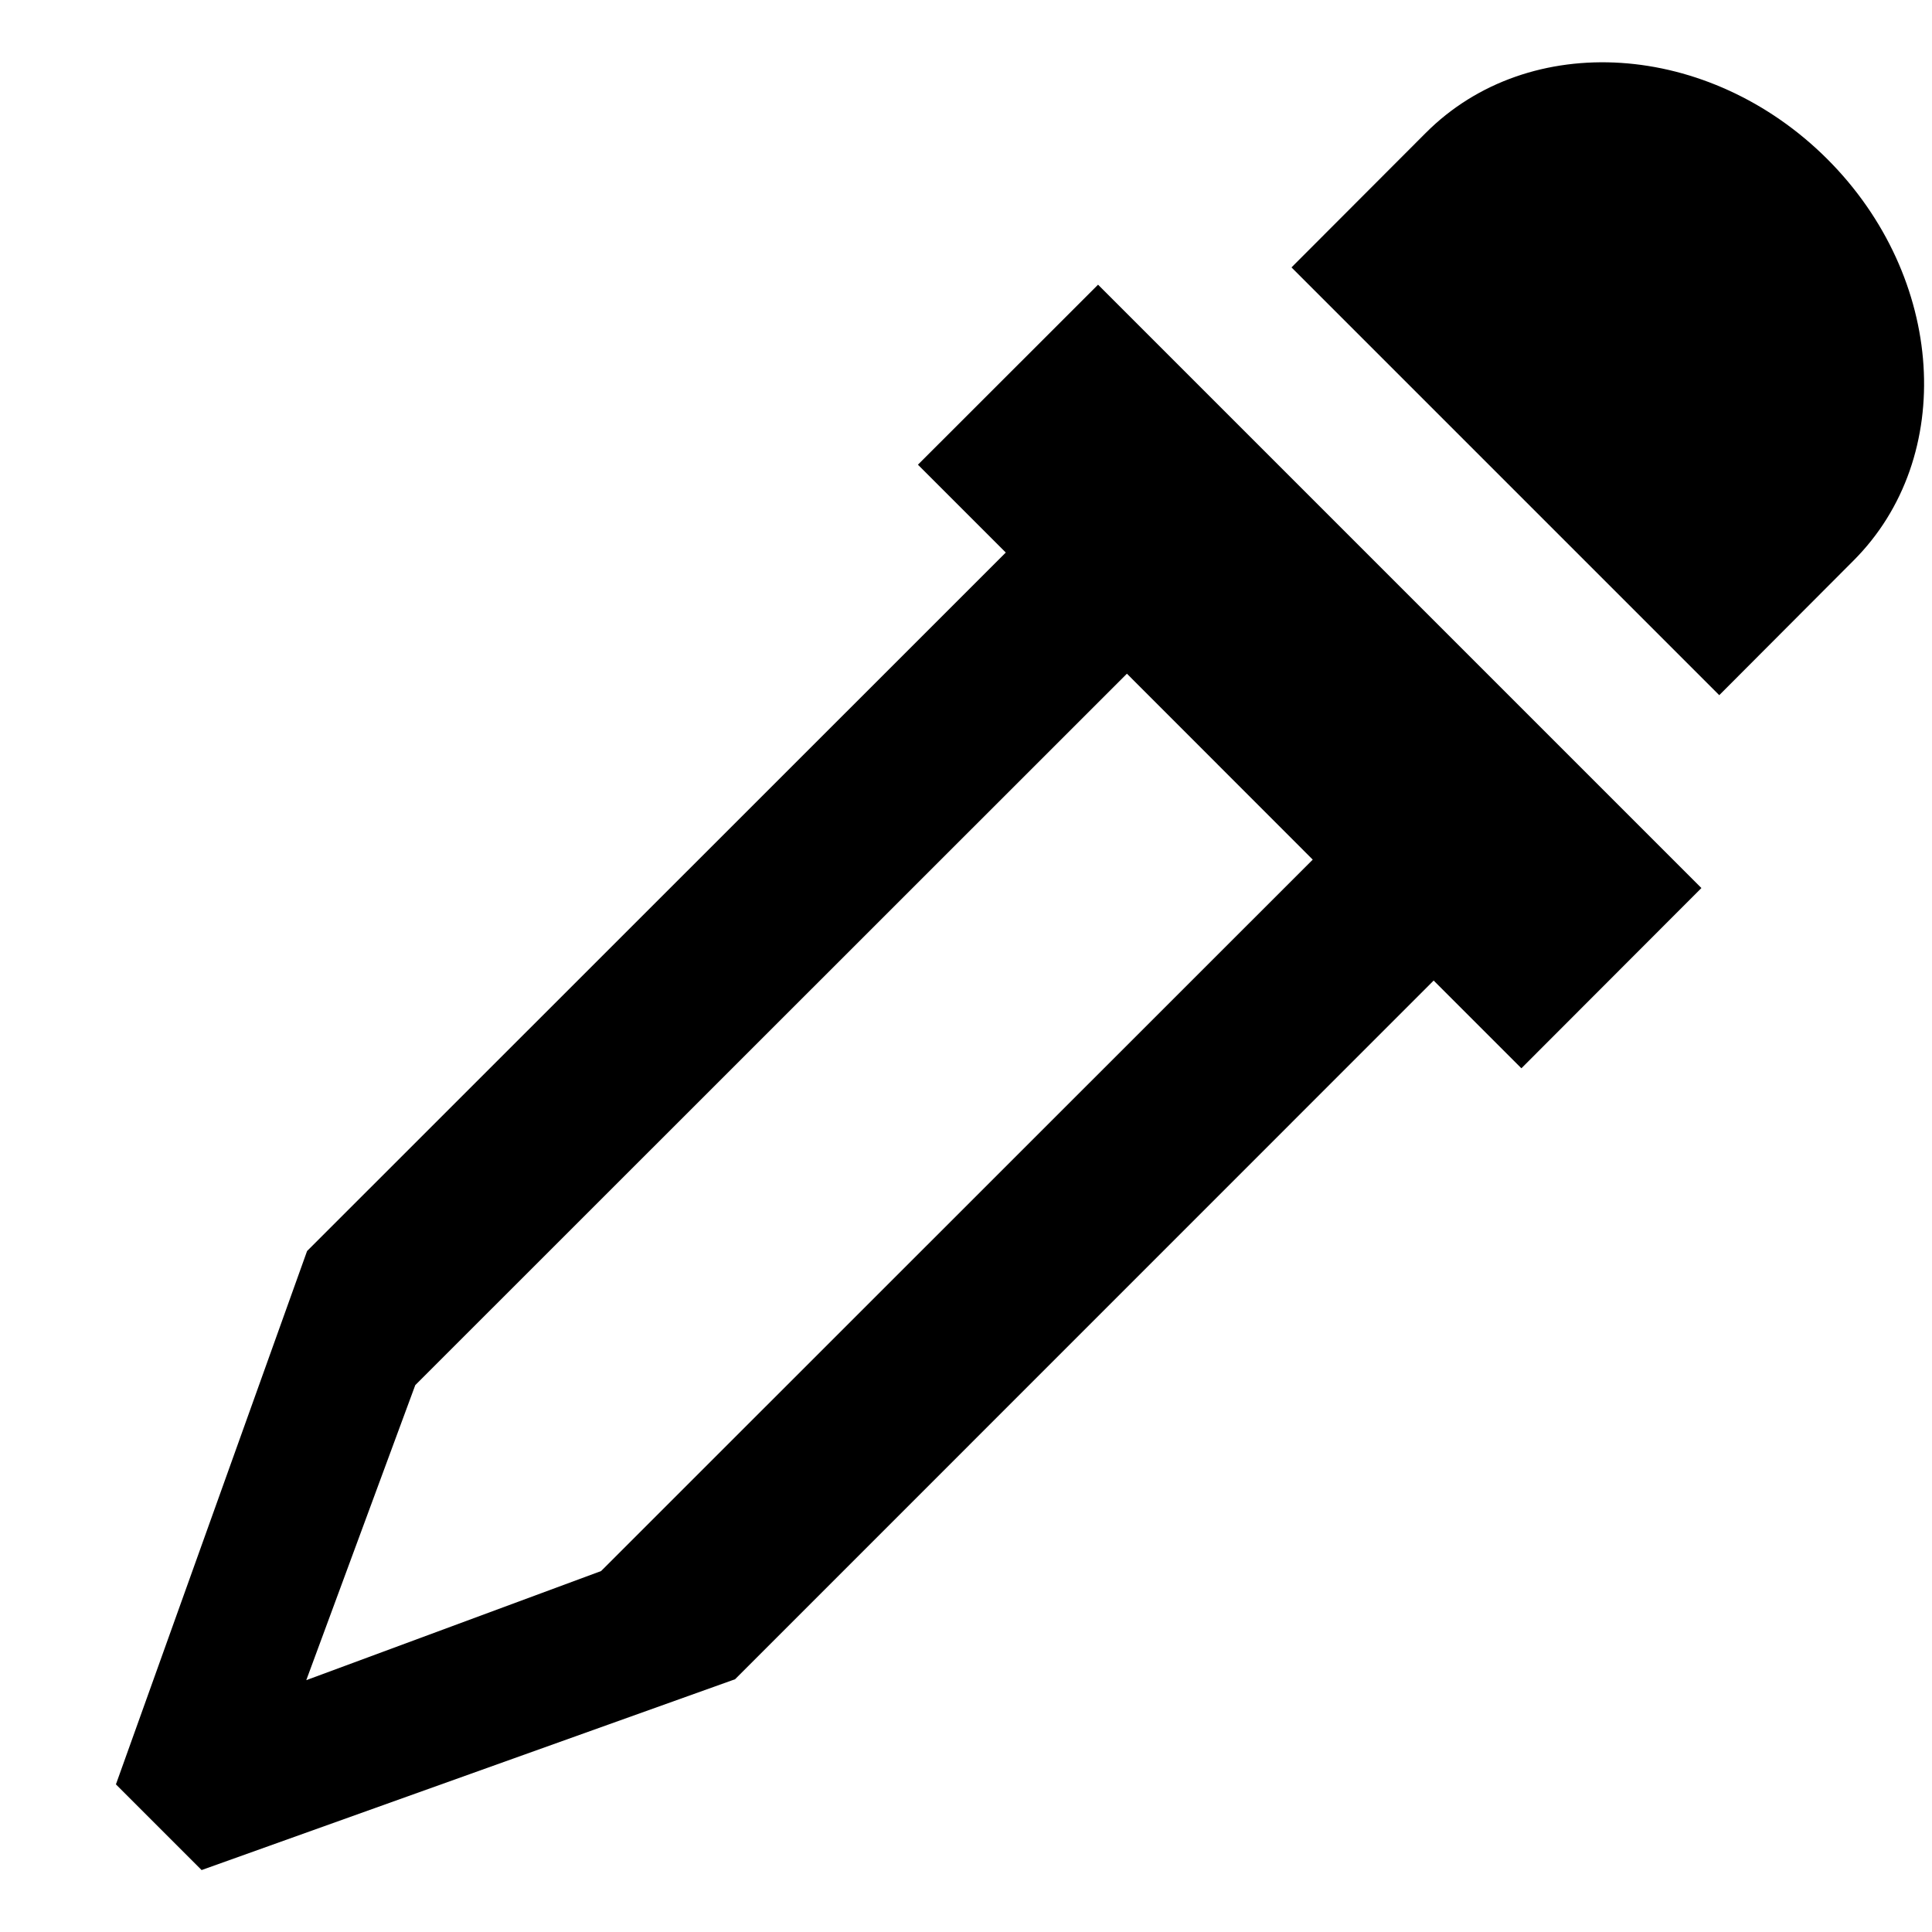
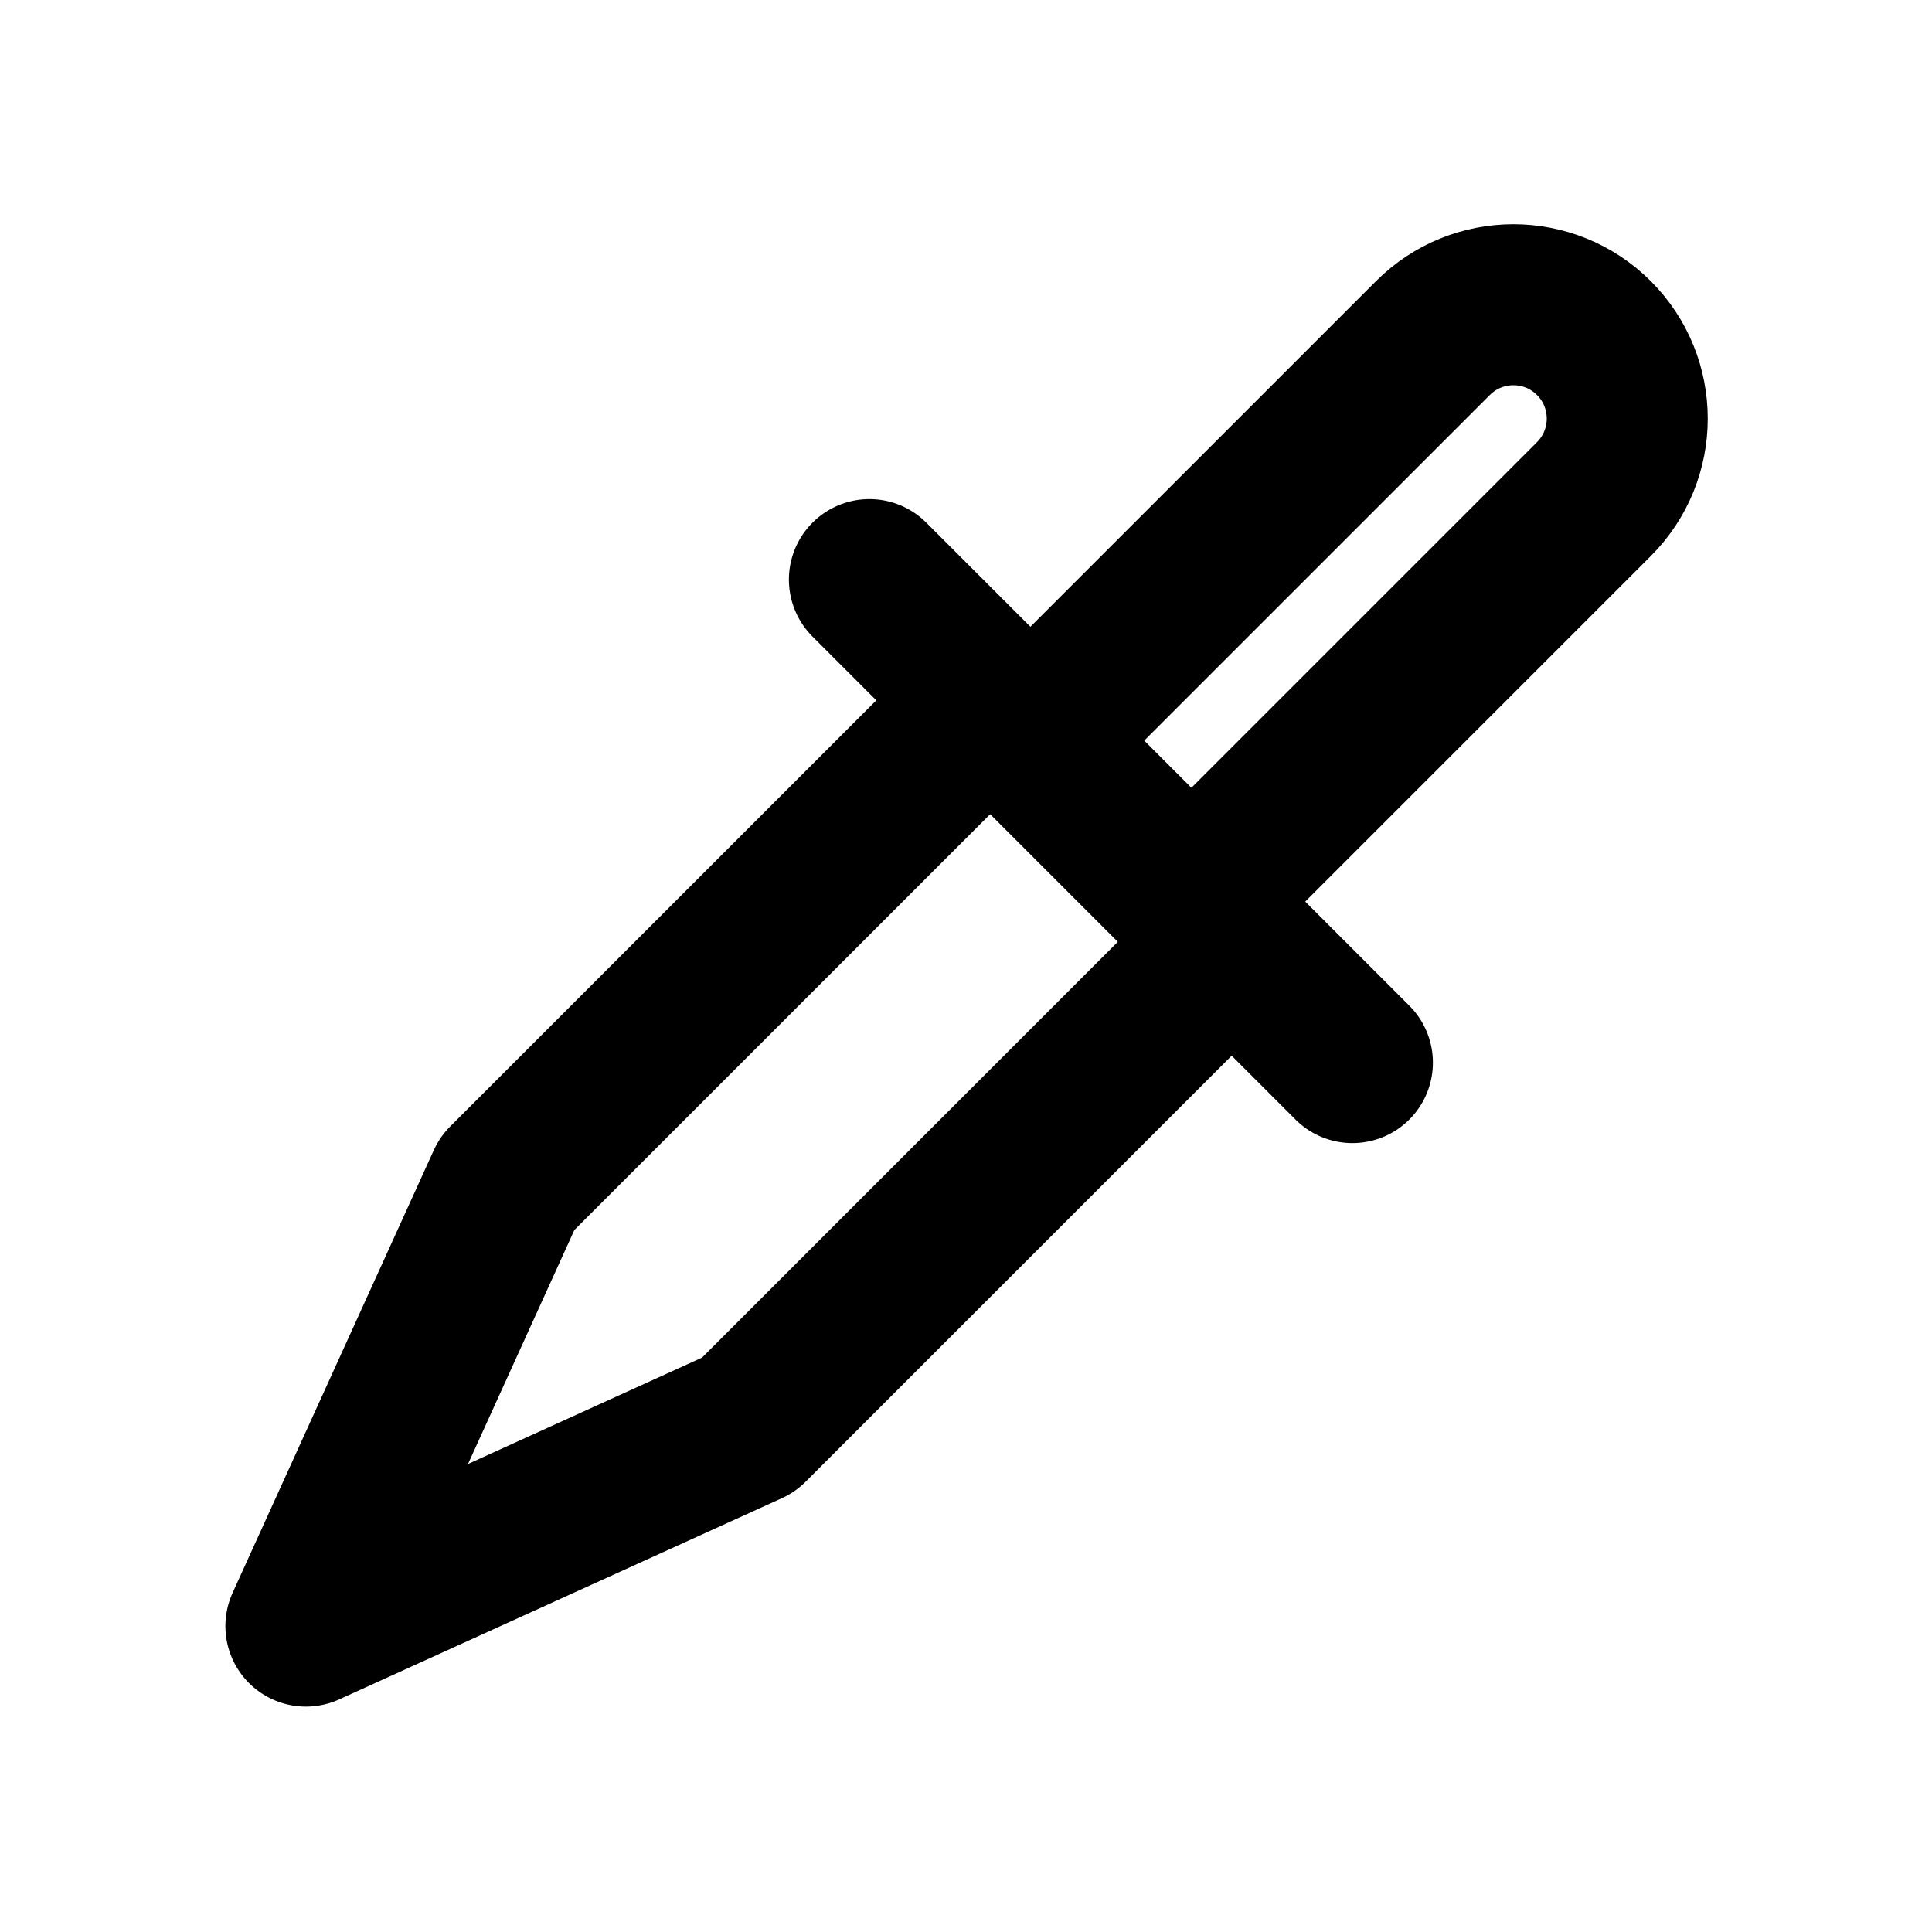
- <svg xmlns="http://www.w3.org/2000/svg" viewBox="0 -0.5 17 17" version="1.1" class="si-glyph si-glyph-color-picker" fill="#000000">
-   <g id="SVGRepo_bgCarrier" stroke-width="0" />
-   <g id="SVGRepo_tracerCarrier" stroke-linecap="round" stroke-linejoin="round" />
-   <g id="SVGRepo_iconCarrier">
-     <defs> </defs>
-     <g stroke="none" stroke-width="1" fill="none" fill-rule="evenodd">
-       <g transform="translate(1, 0)" fill="#000000">
-         <path d="M15.308,4.434 C16.22,3.523 16.118,1.939 15.079,0.9 C14.038,-0.139 12.455,-0.242 11.545,0.67 L10.364,1.853 L14.128,5.617 L15.308,4.434 L15.308,4.434 Z" class="si-glyph-fill"> </path>
-         <path d="M5.468,14.276 L11.615,8.128 L12.387,8.9 L13.971,7.314 L8.662,2.005 L7.077,3.589 L7.85,4.362 L1.702,10.508 L0.02,15.201 L0.774,15.955 L5.468,14.276 L5.468,14.276 Z M8.916,5.428 L10.551,7.064 L4.289,13.324 L1.695,14.284 L2.654,11.688 L8.916,5.428 L8.916,5.428 Z" class="si-glyph-fill"> </path>
-       </g>
-     </g>
+ <svg xmlns="http://www.w3.org/2000/svg" viewBox="0 0 24 24" fill="none" stroke="#000000" stroke-width="2" stroke-linecap="round" stroke-linejoin="round">
+   <g transform="translate(0.3 1.7)">
+     <path d="M12 7 6 13 3.5 18.5 9 16 15 10" />
+     <path d="M10.5 5.5 16.5 11.5" />
+     <path d="M12.5 7.5 17.5 2.5A1.414 1.414 0 0 1 19.5 4.5L14.5 9.5" />
  </g>
</svg>
